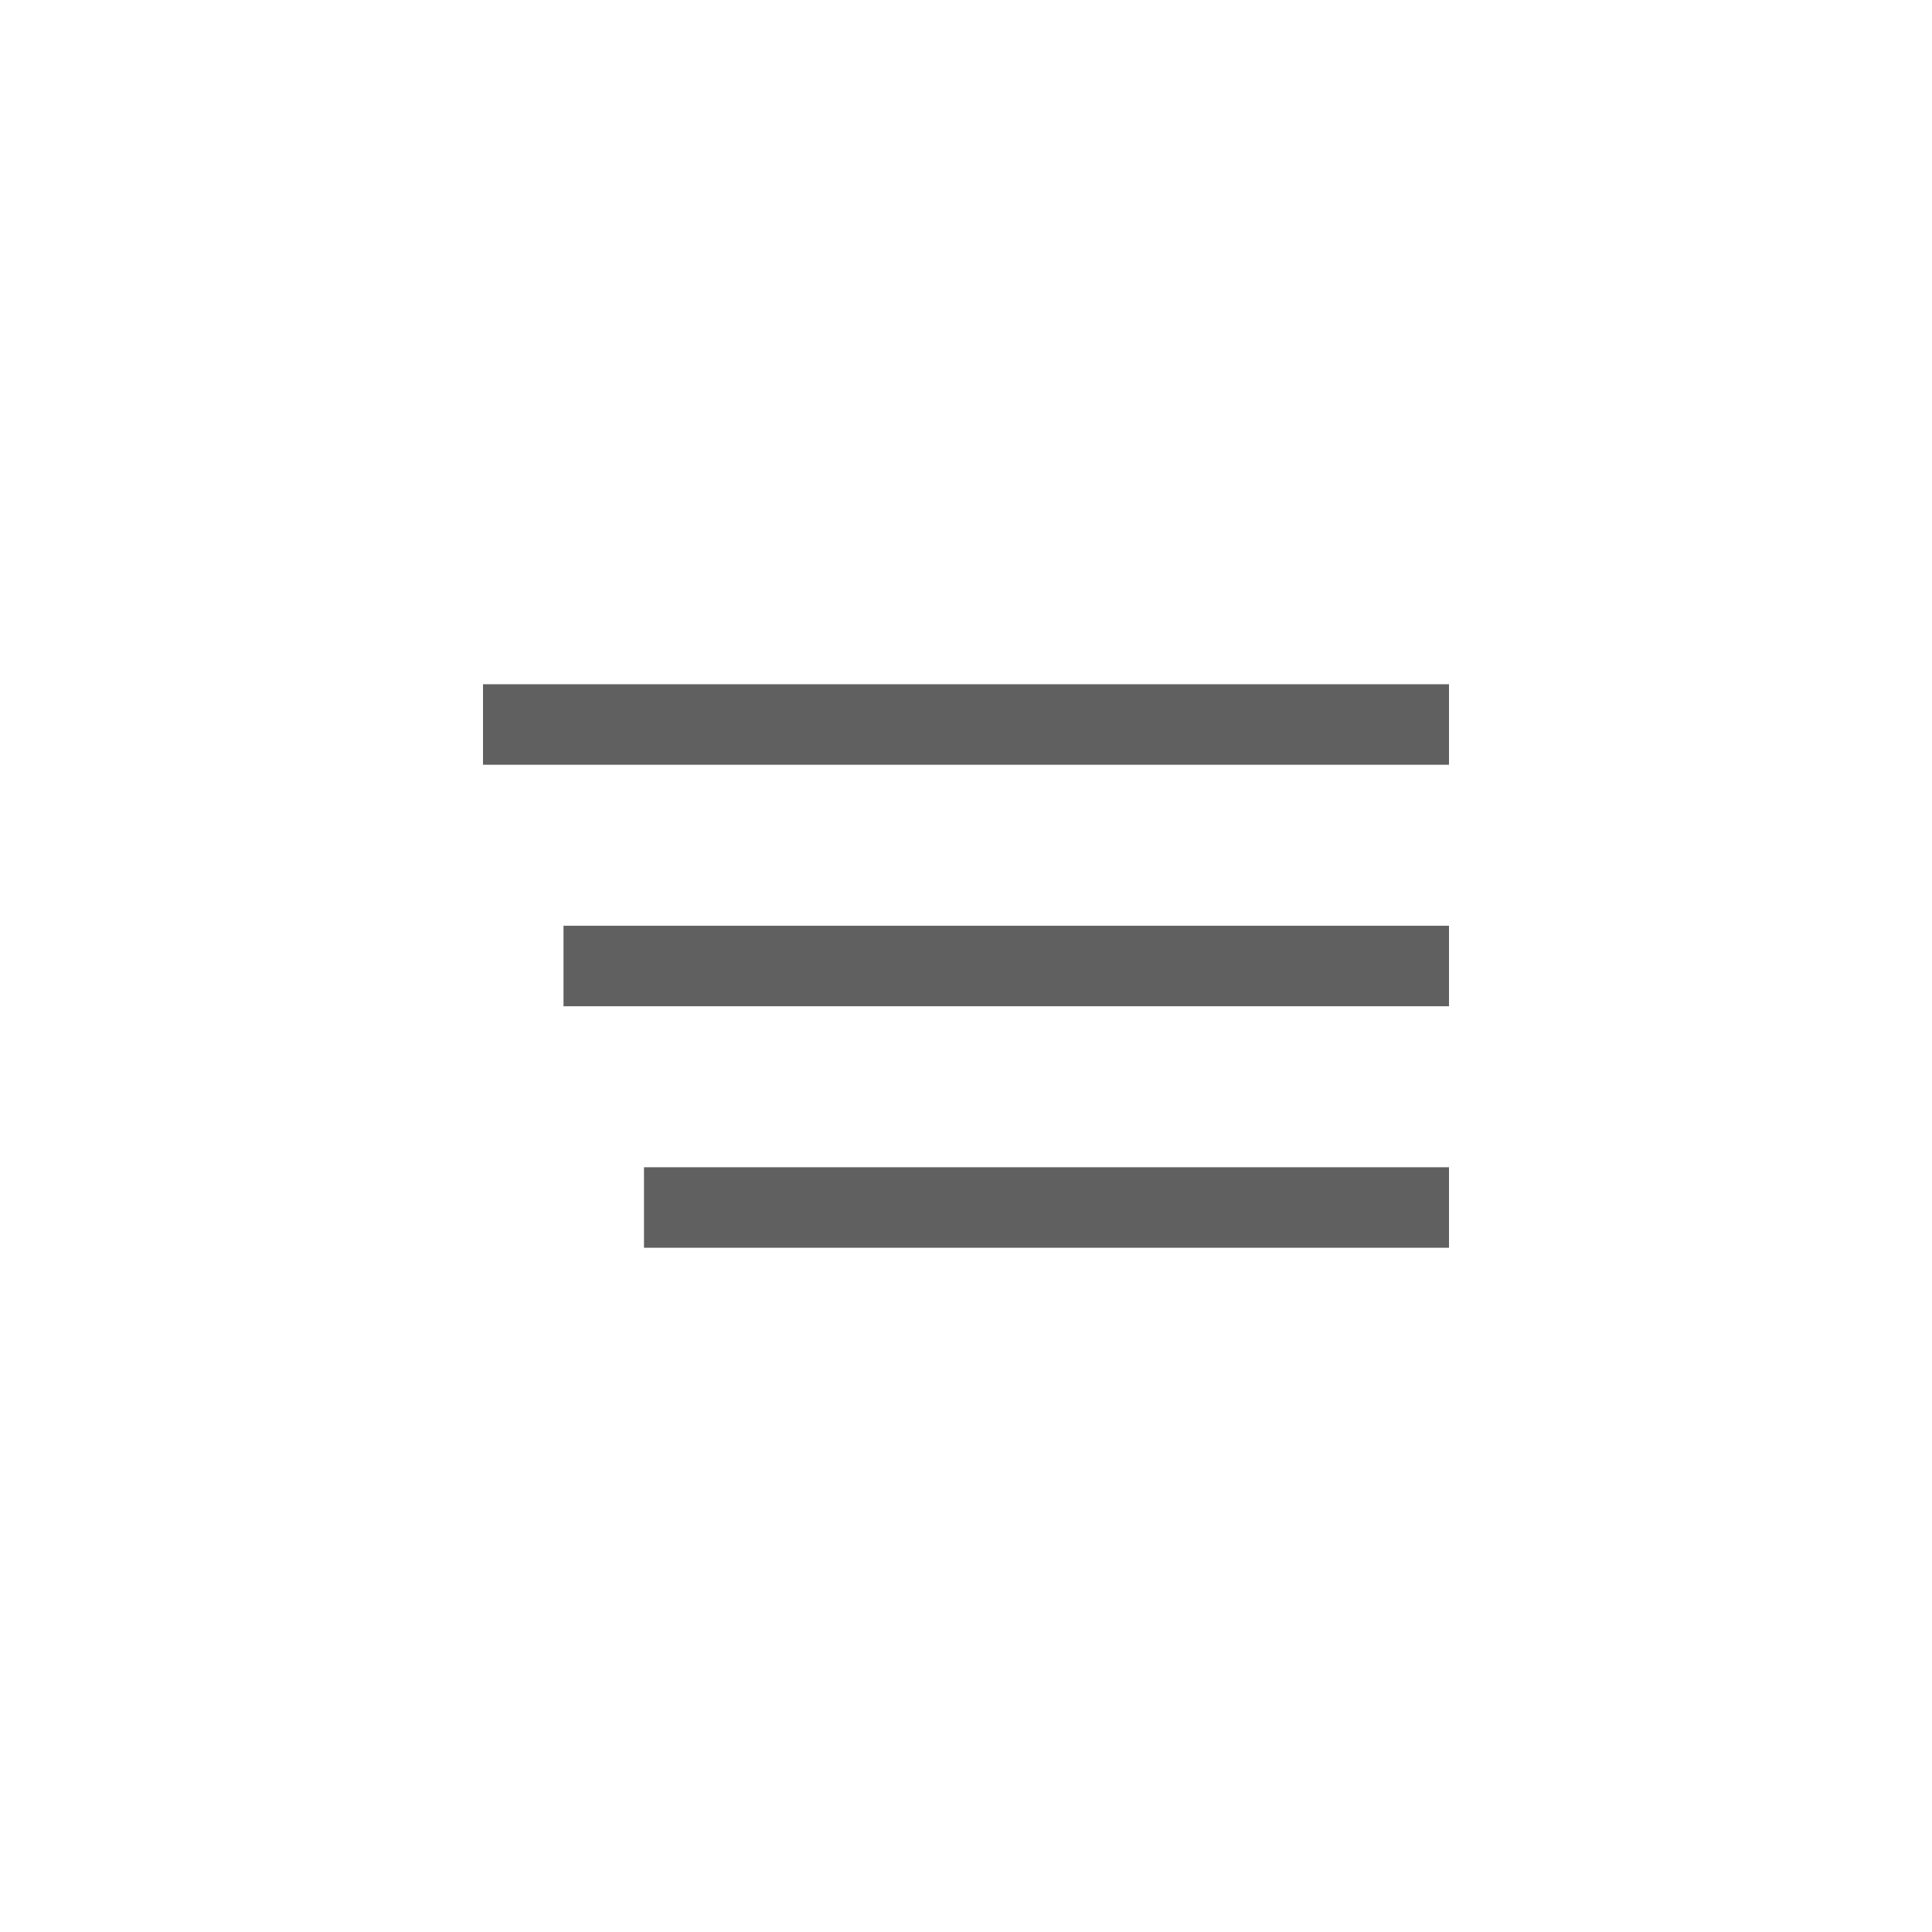
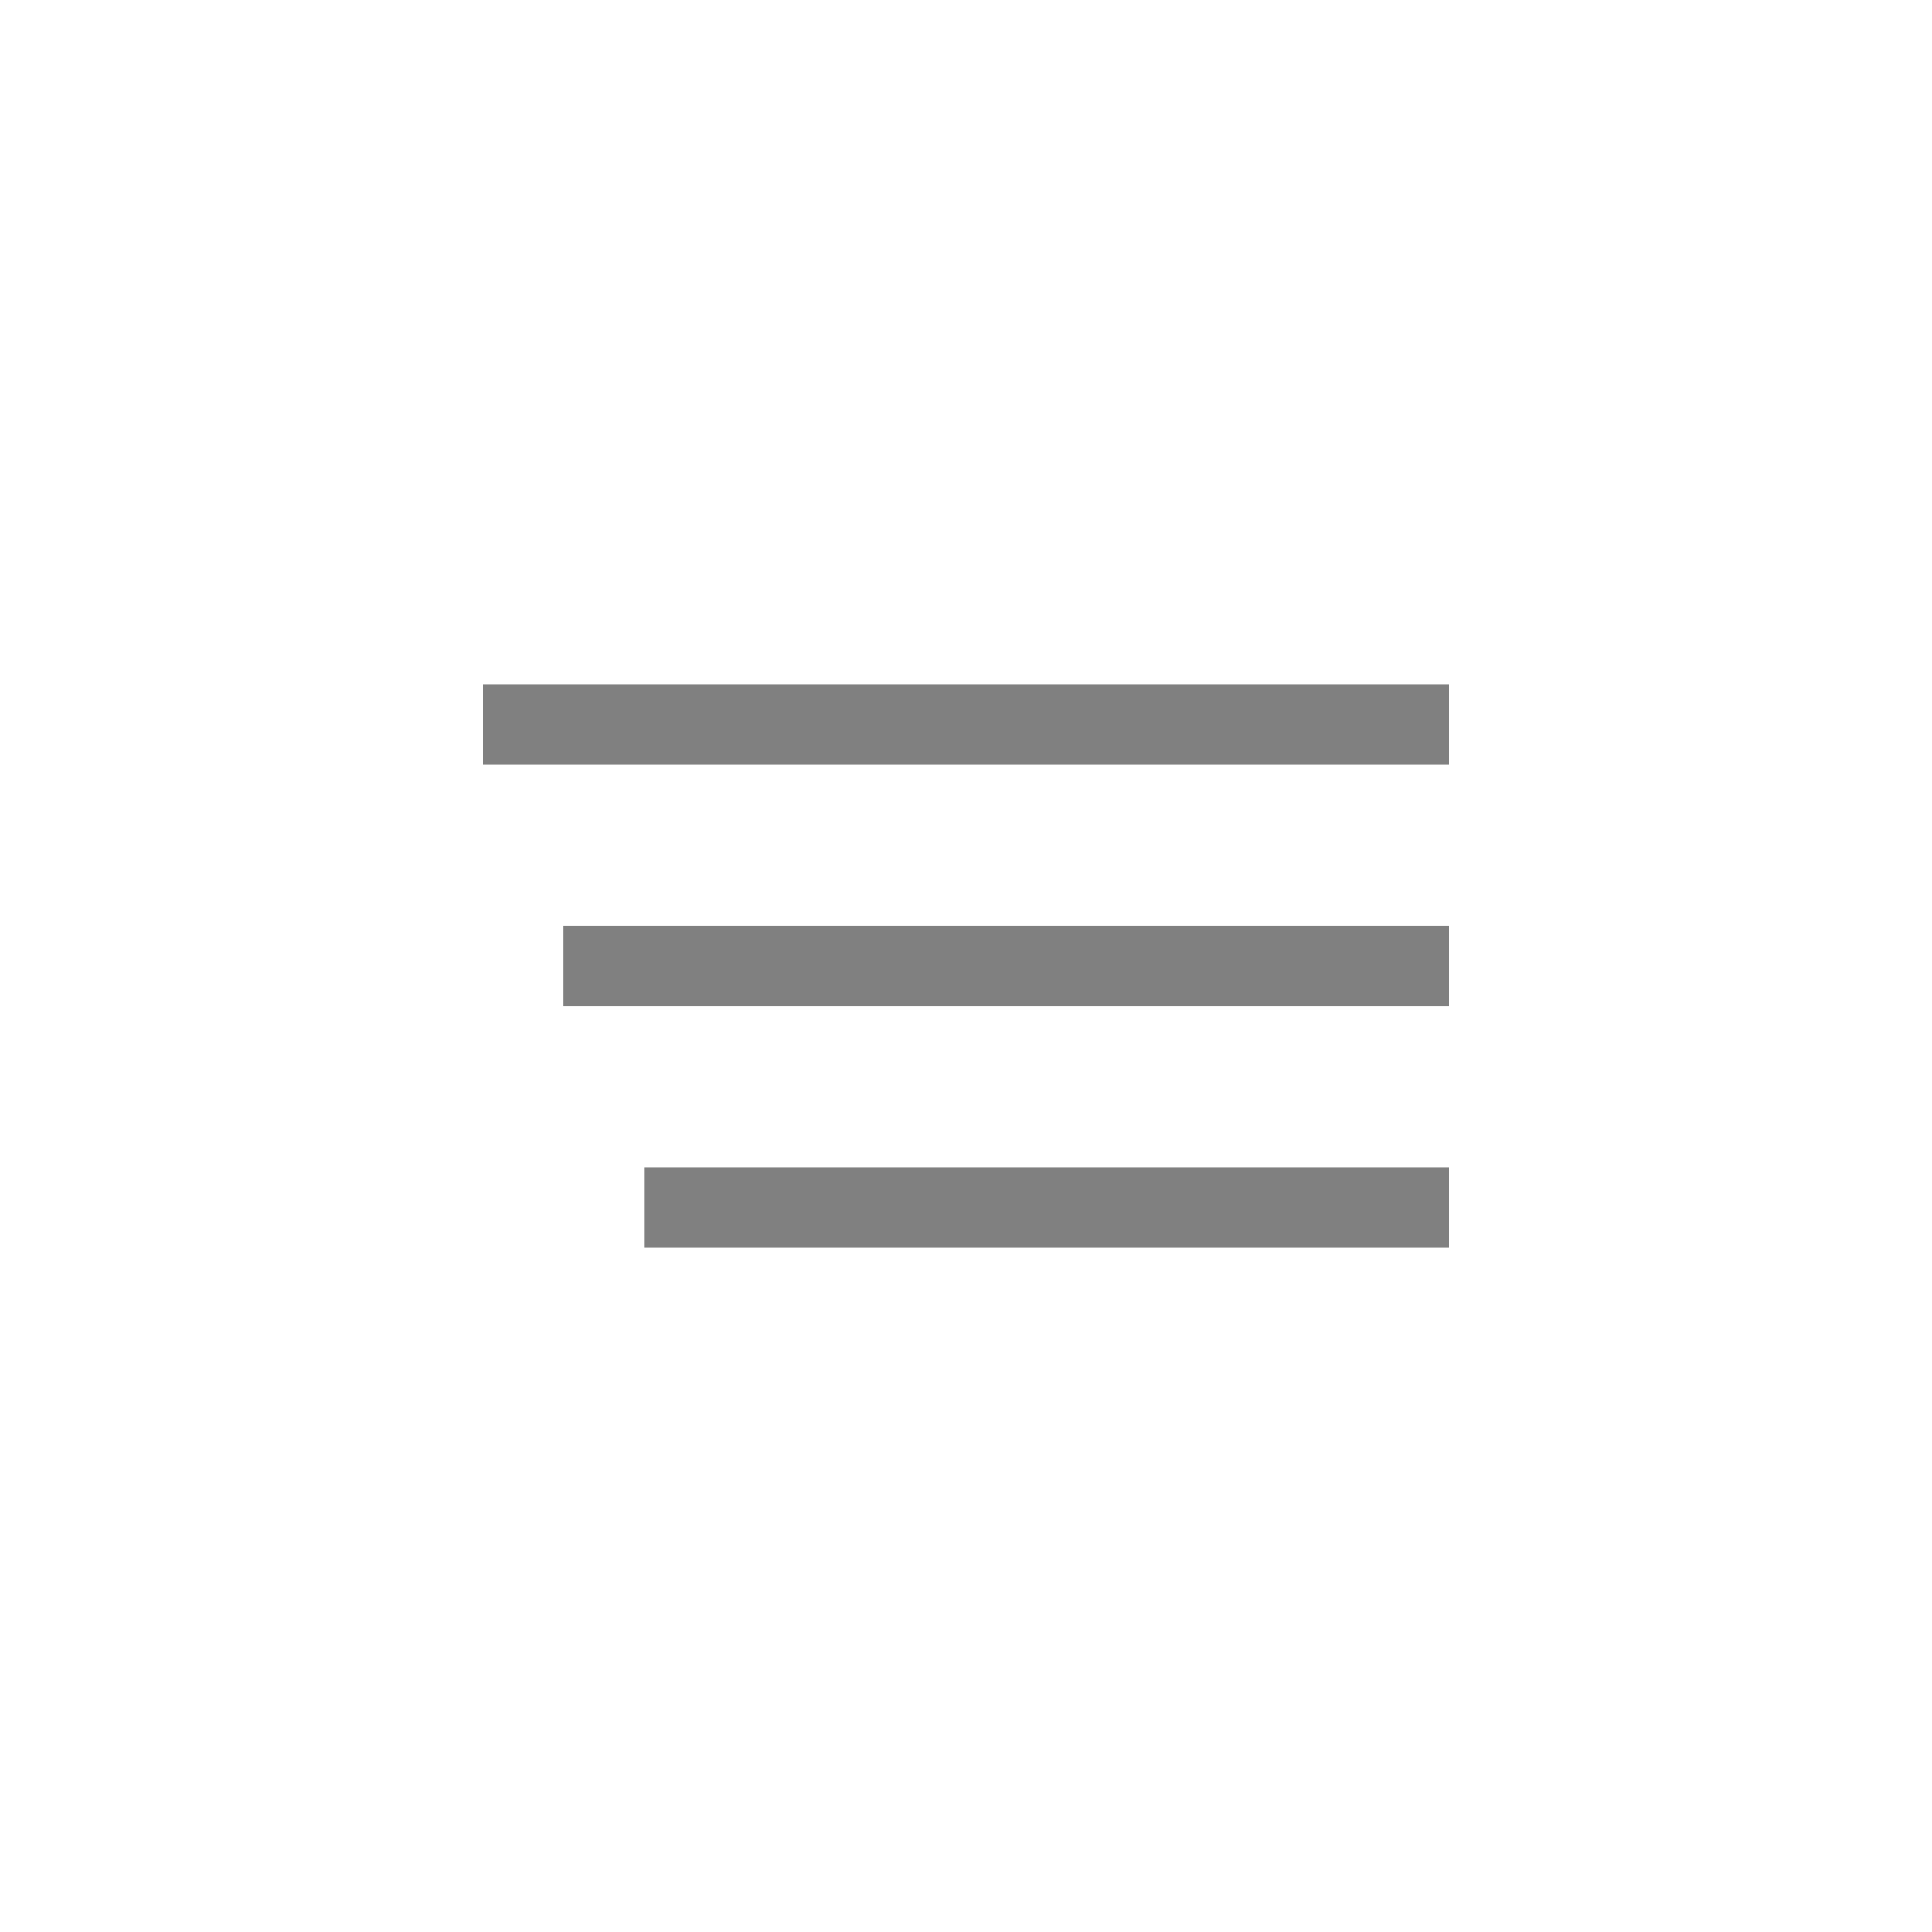
<svg xmlns="http://www.w3.org/2000/svg" width="48px" height="48px" viewBox="0 0 48 48" version="1.1">
  <g id="icon-menu-open" stroke="none" stroke-width="1" fill="none" fill-rule="evenodd">
    <rect id="Rectangle" x="0" y="0" width="48" height="48" />
-     <rect id="Rectangle" fill="#606060" x="14" y="23" width="22" height="2" />
-     <rect id="Rectangle" fill="#606060" x="16" y="29" width="20" height="2" />
-     <rect id="Rectangle" fill="#606060" x="12" y="17" width="24" height="2" />
+     <rect id="Rectangle" fill="#808080" x="14" y="23" width="22" height="2" />
+     <rect id="Rectangle" fill="#808080" x="16" y="29" width="20" height="2" />
+     <rect id="Rectangle" fill="#808080" x="12" y="17" width="24" height="2" />
  </g>
</svg>
